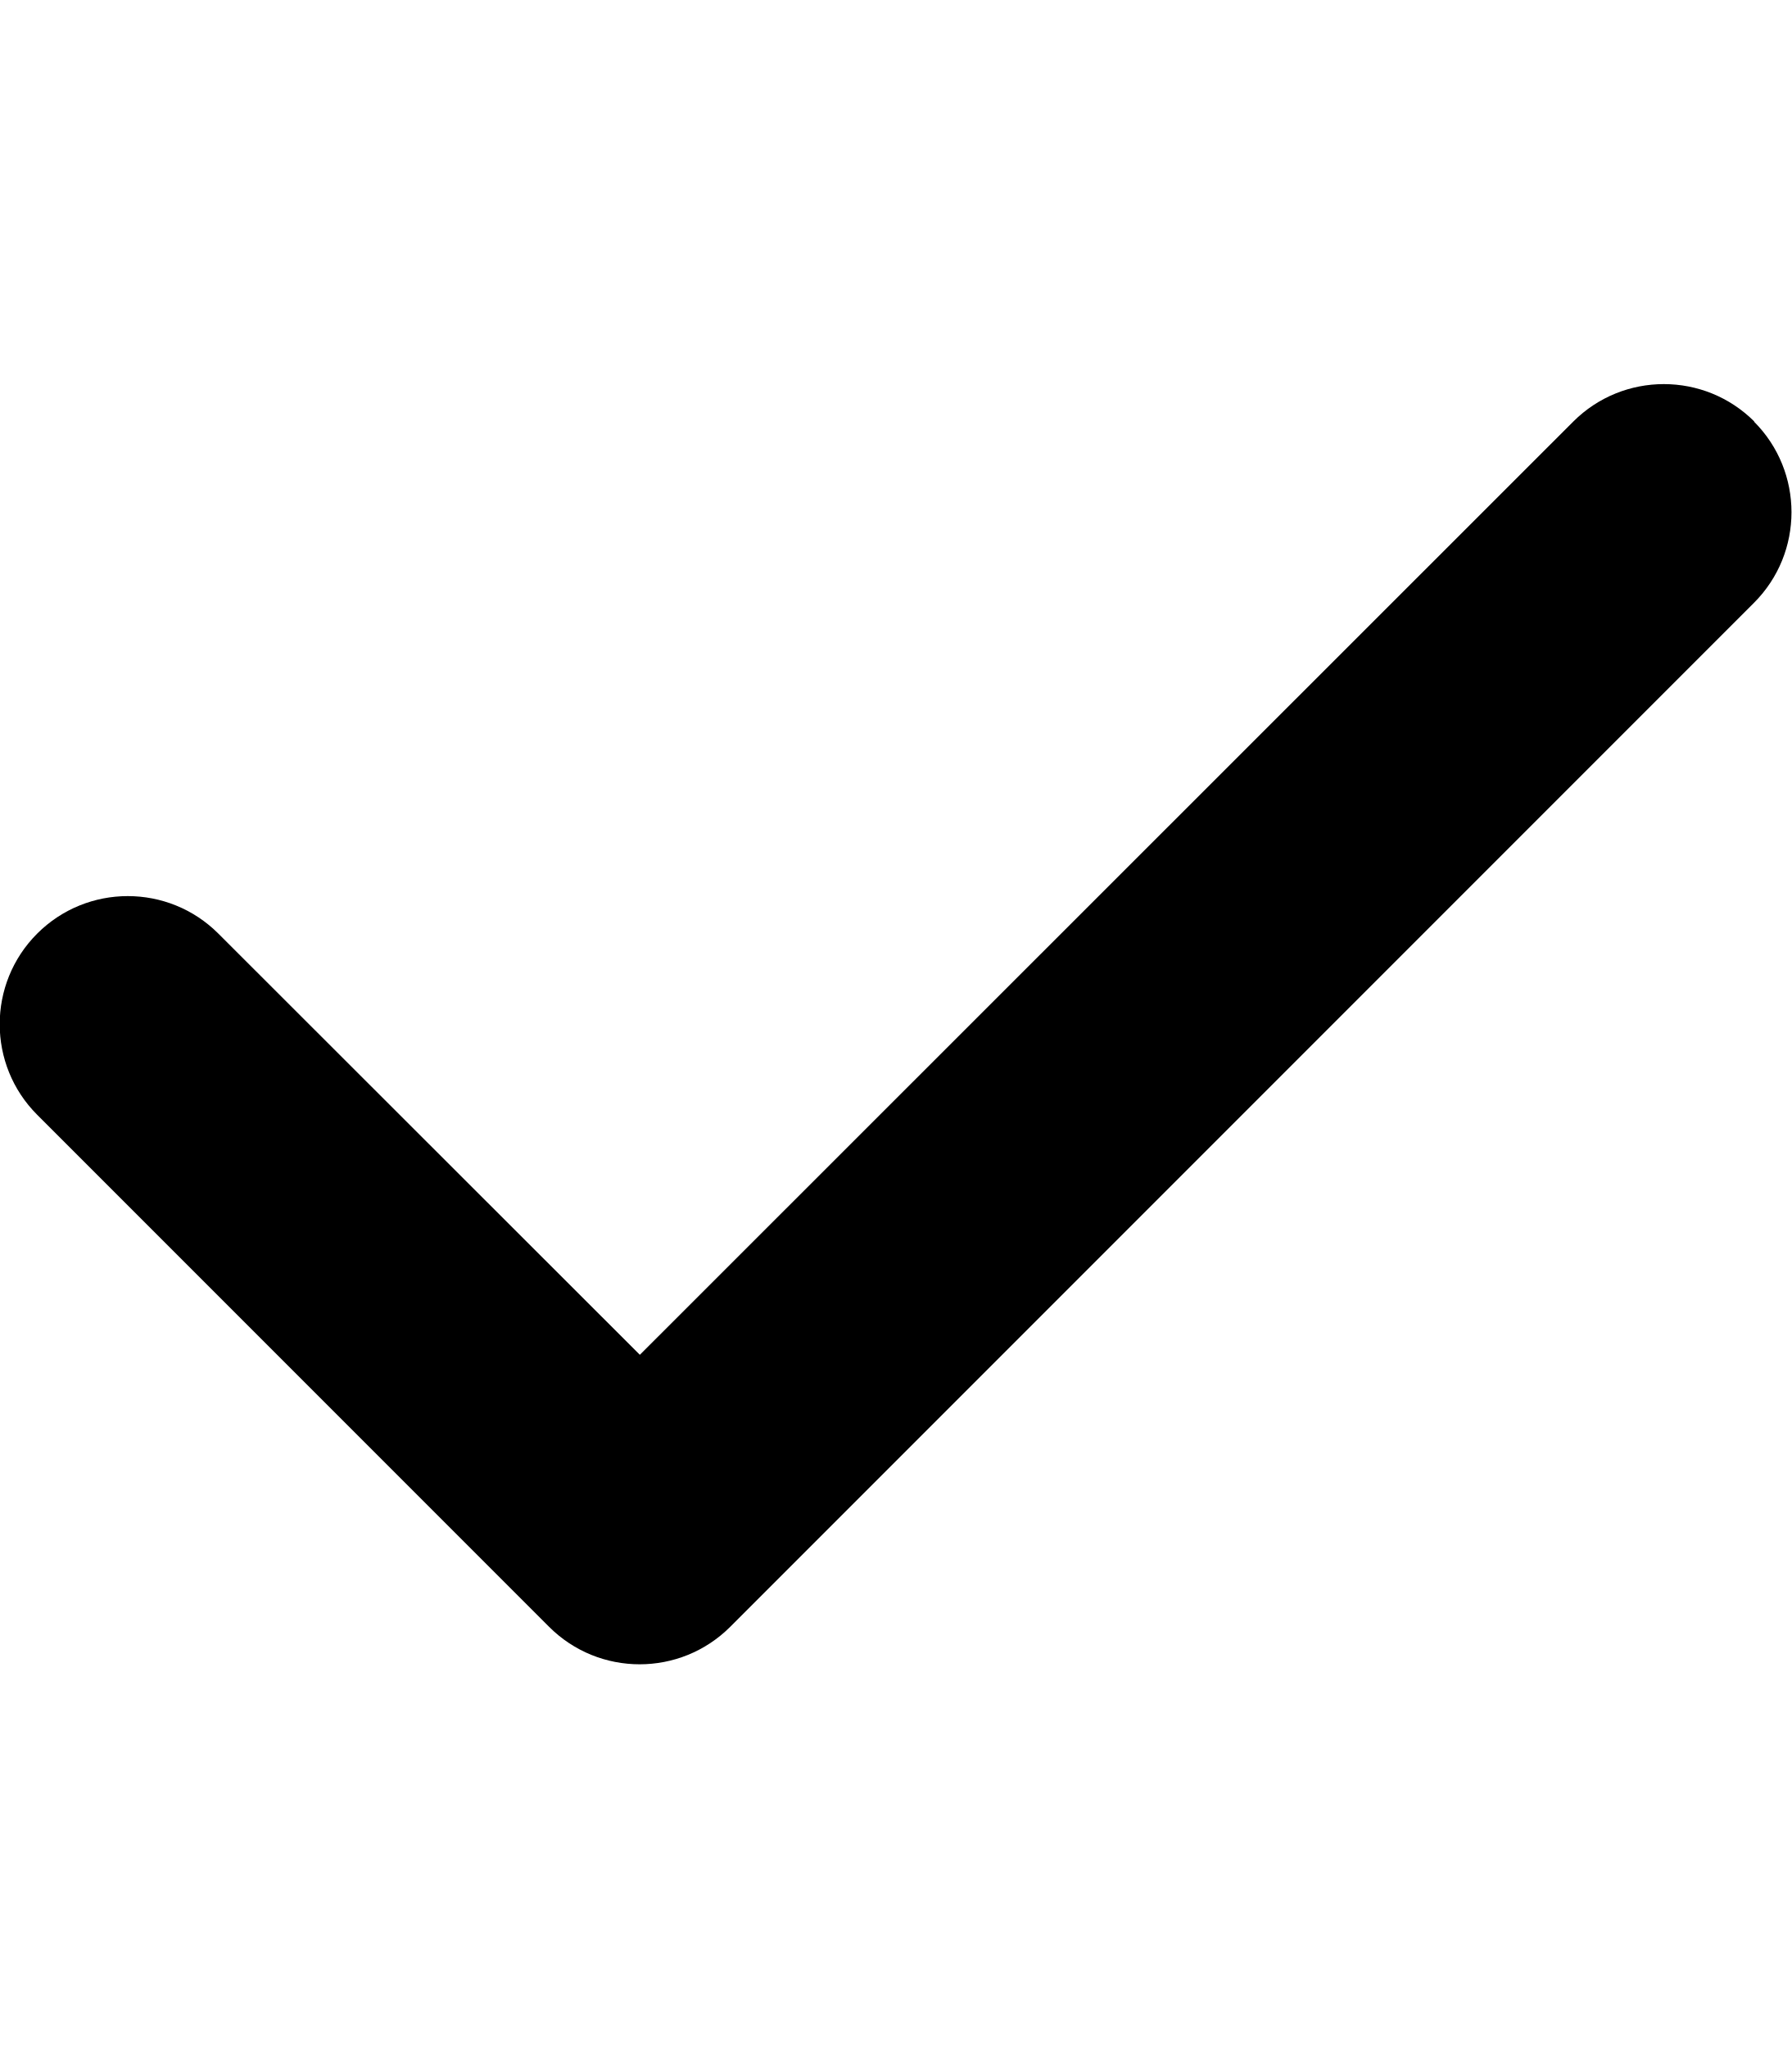
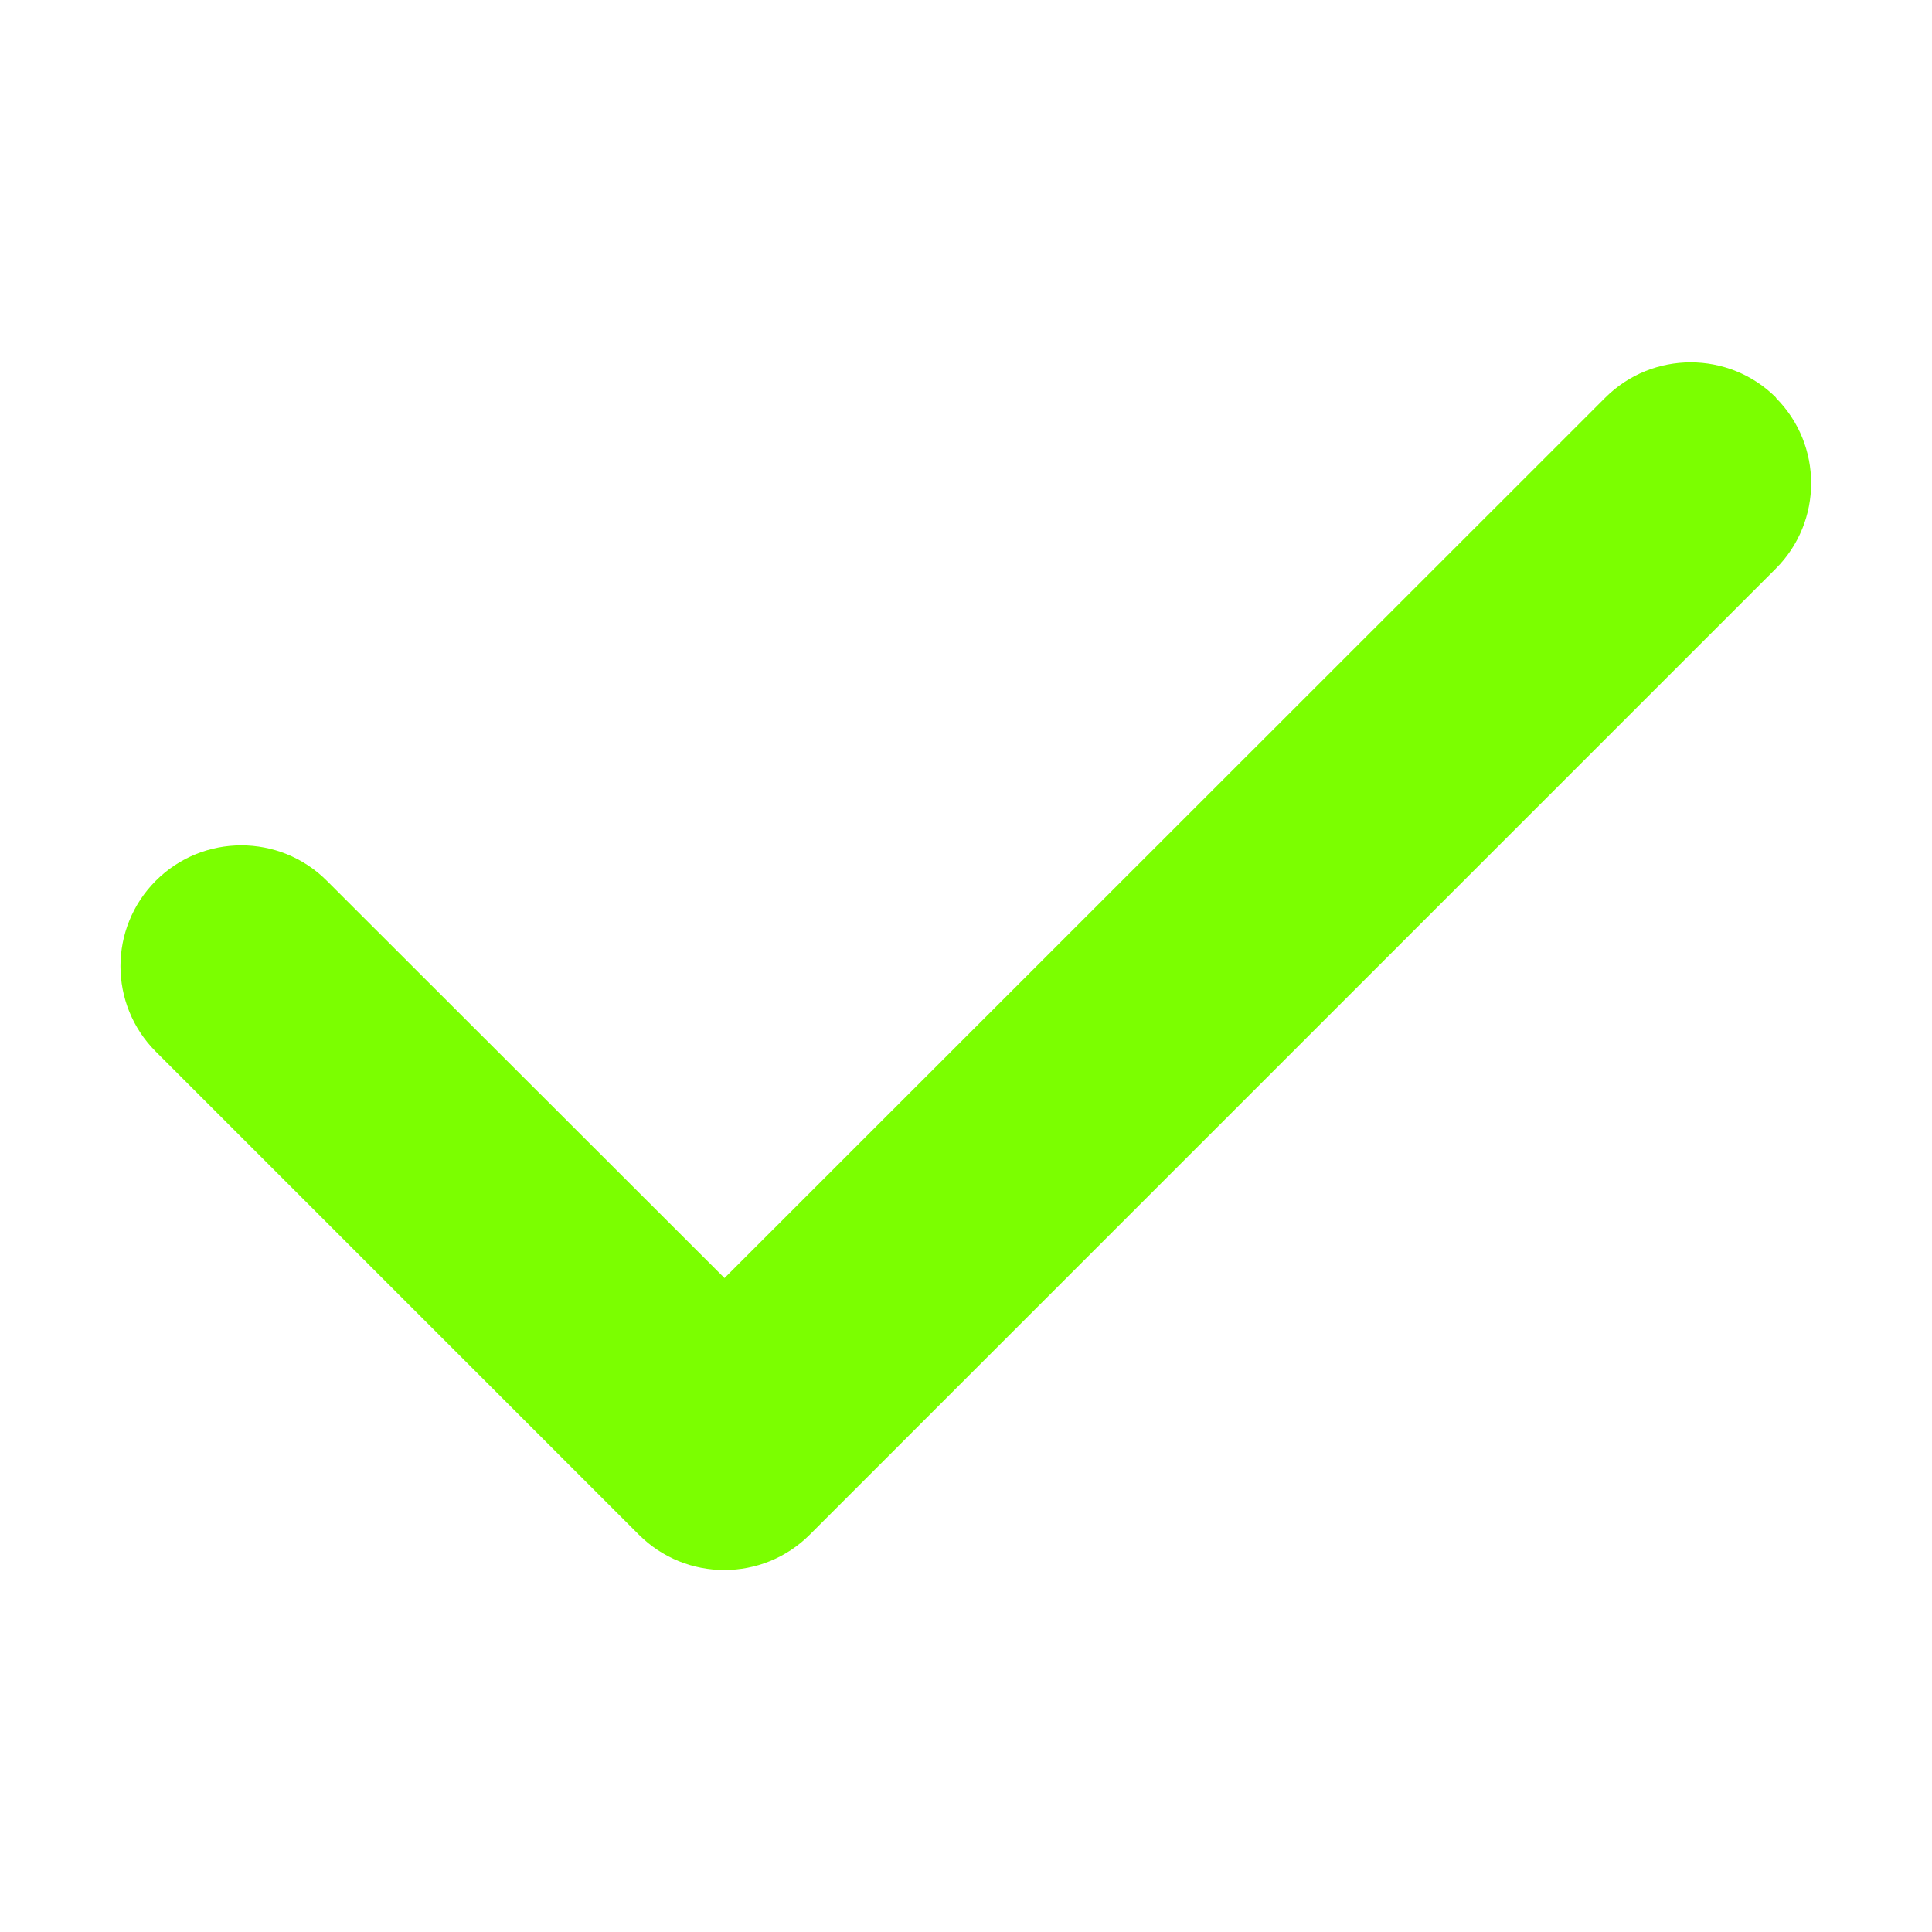
- <svg xmlns="http://www.w3.org/2000/svg" viewBox="0 0 448 512">
-   <path d="M438.6 105.4c12.5 12.5 12.5 32.8 0 45.3l-256 256c-12.5 12.5-32.8 12.5-45.3 0l-128-128c-12.5-12.5-12.5-32.8 0-45.3s32.8-12.5 45.3 0L160 338.7 393.4 105.4c12.5-12.5 32.8-12.5 45.3 0z" />
+ <svg xmlns="http://www.w3.org/2000/svg" width="35" height="35" viewBox="0 0 448 512">
+   <path fill="#7bff00" d="M438.6 105.4c12.5 12.5 12.5 32.8 0 45.3l-256 256c-12.5 12.5-32.8 12.5-45.3 0l-128-128c-12.5-12.5-12.5-32.8 0-45.3s32.8-12.5 45.3 0L160 338.7 393.4 105.4c12.5-12.5 32.8-12.5 45.3 0z" />
</svg>
